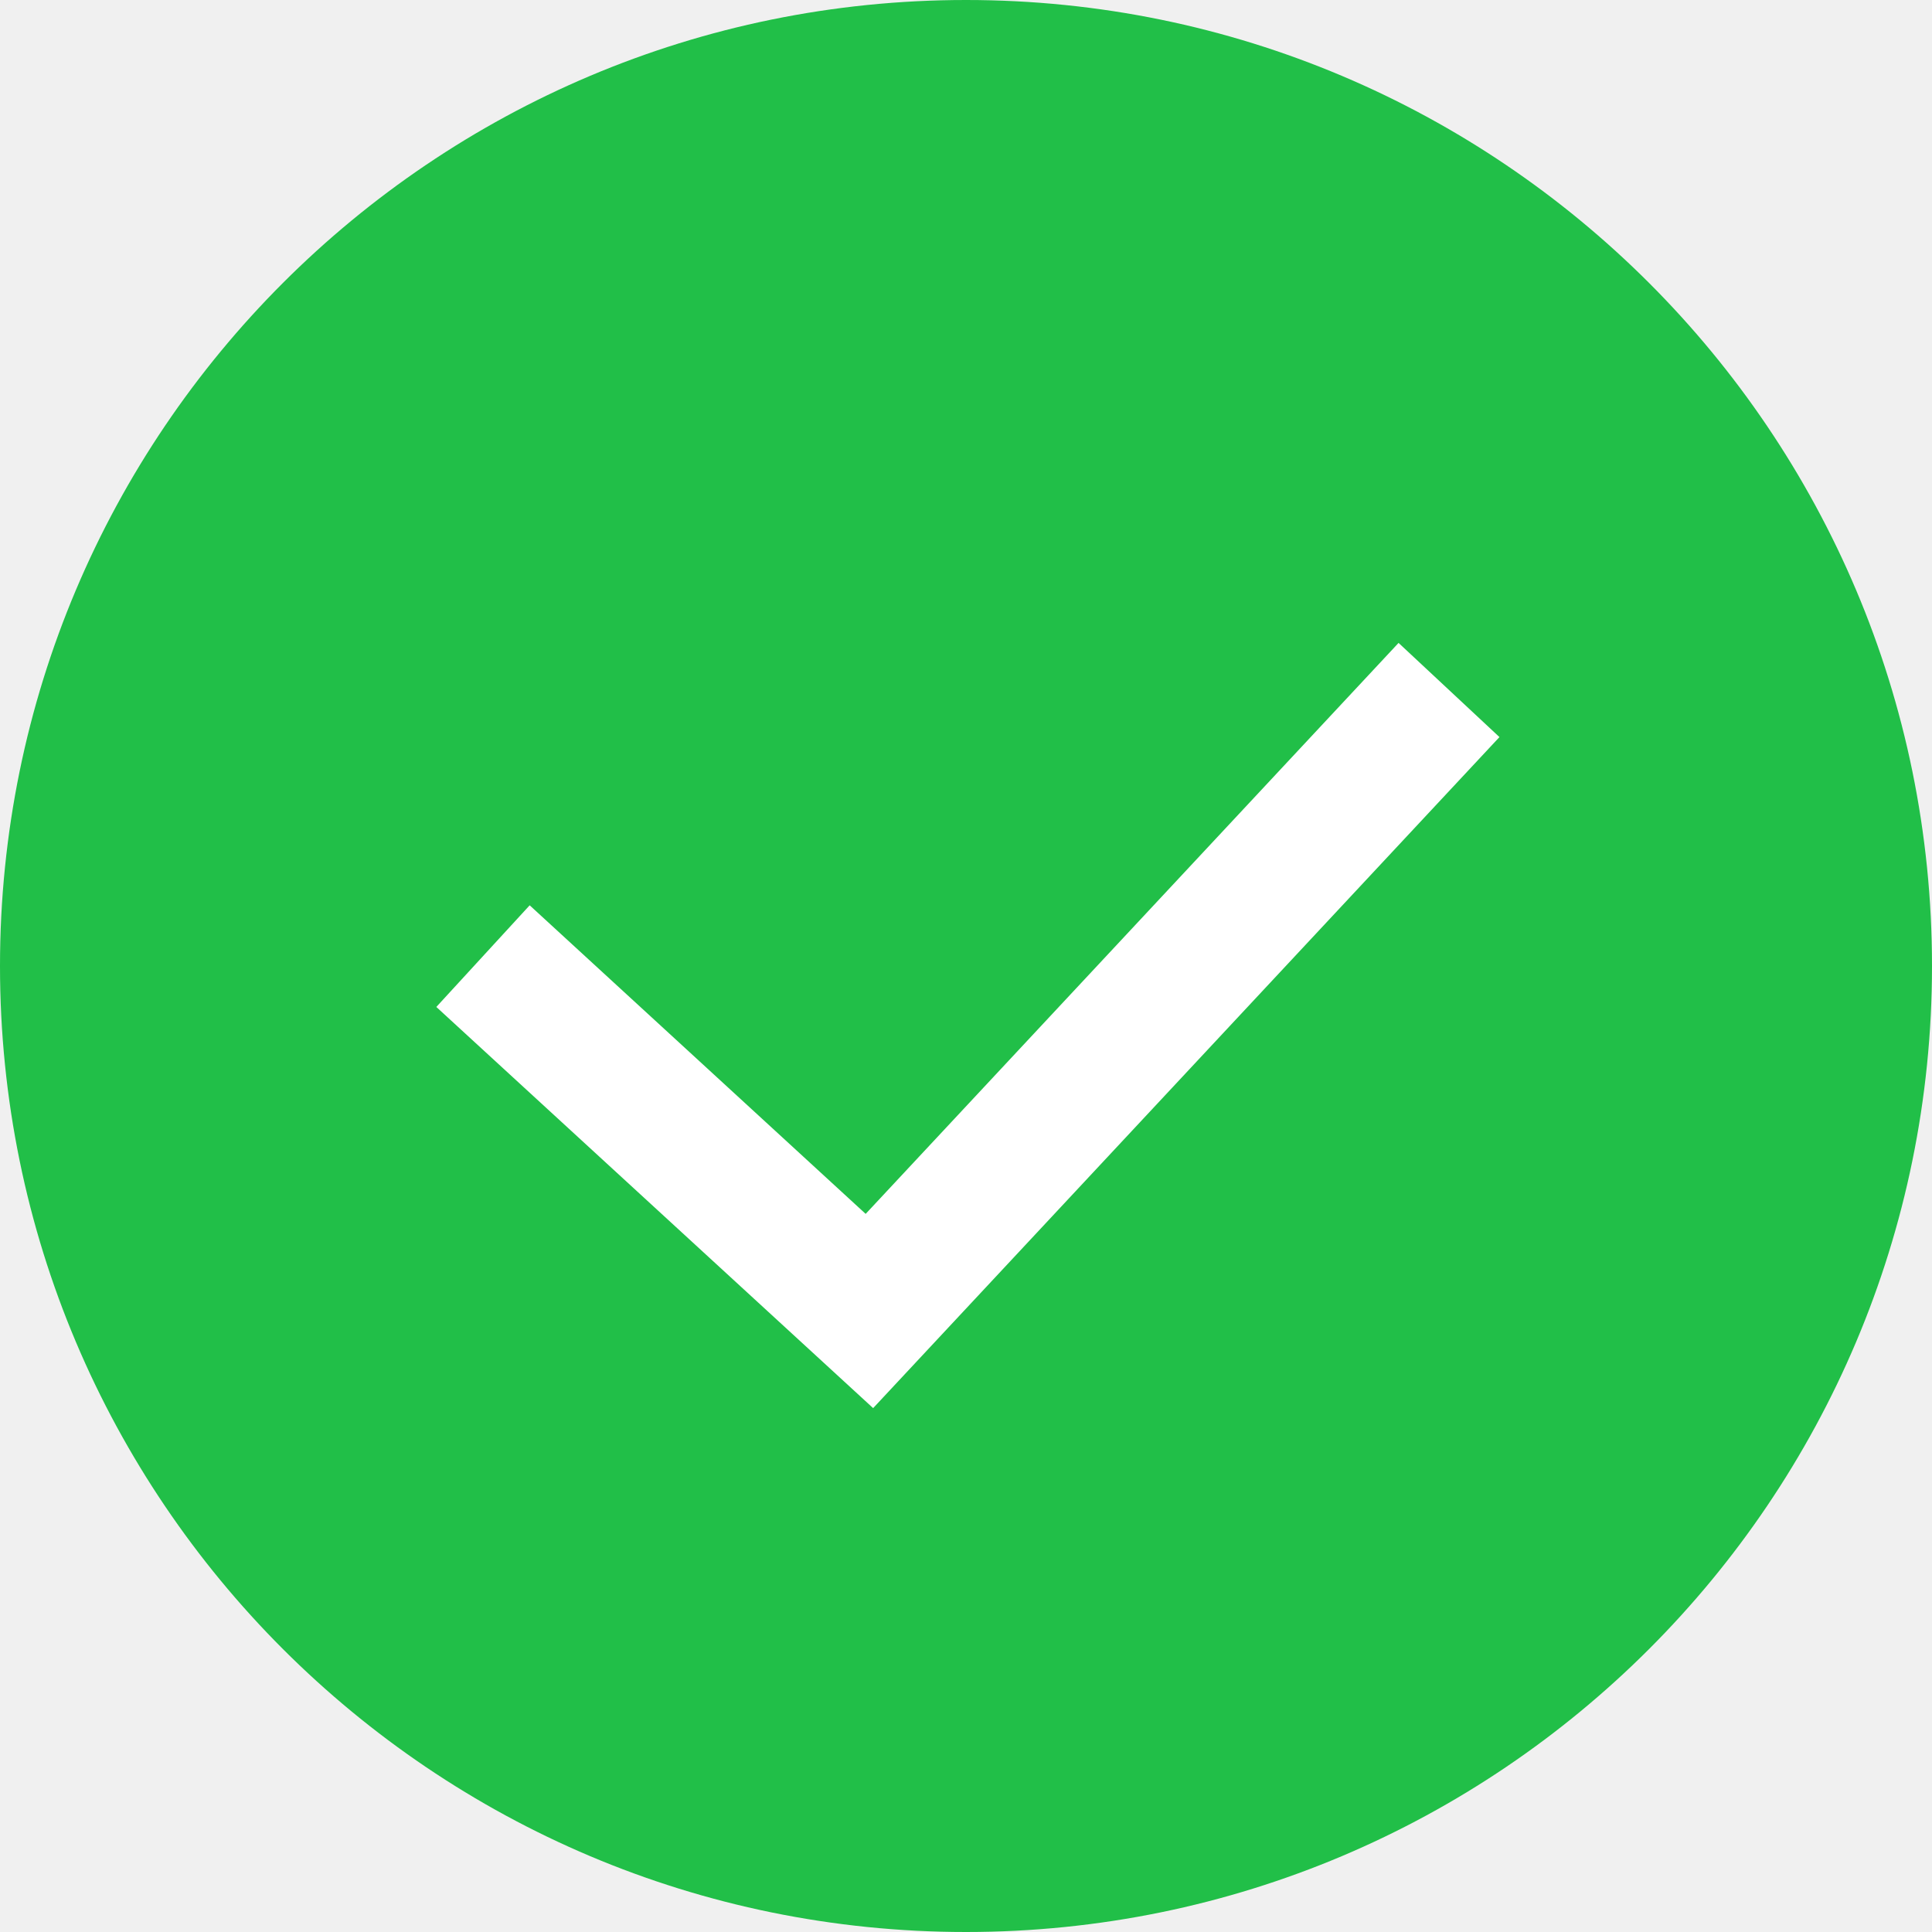
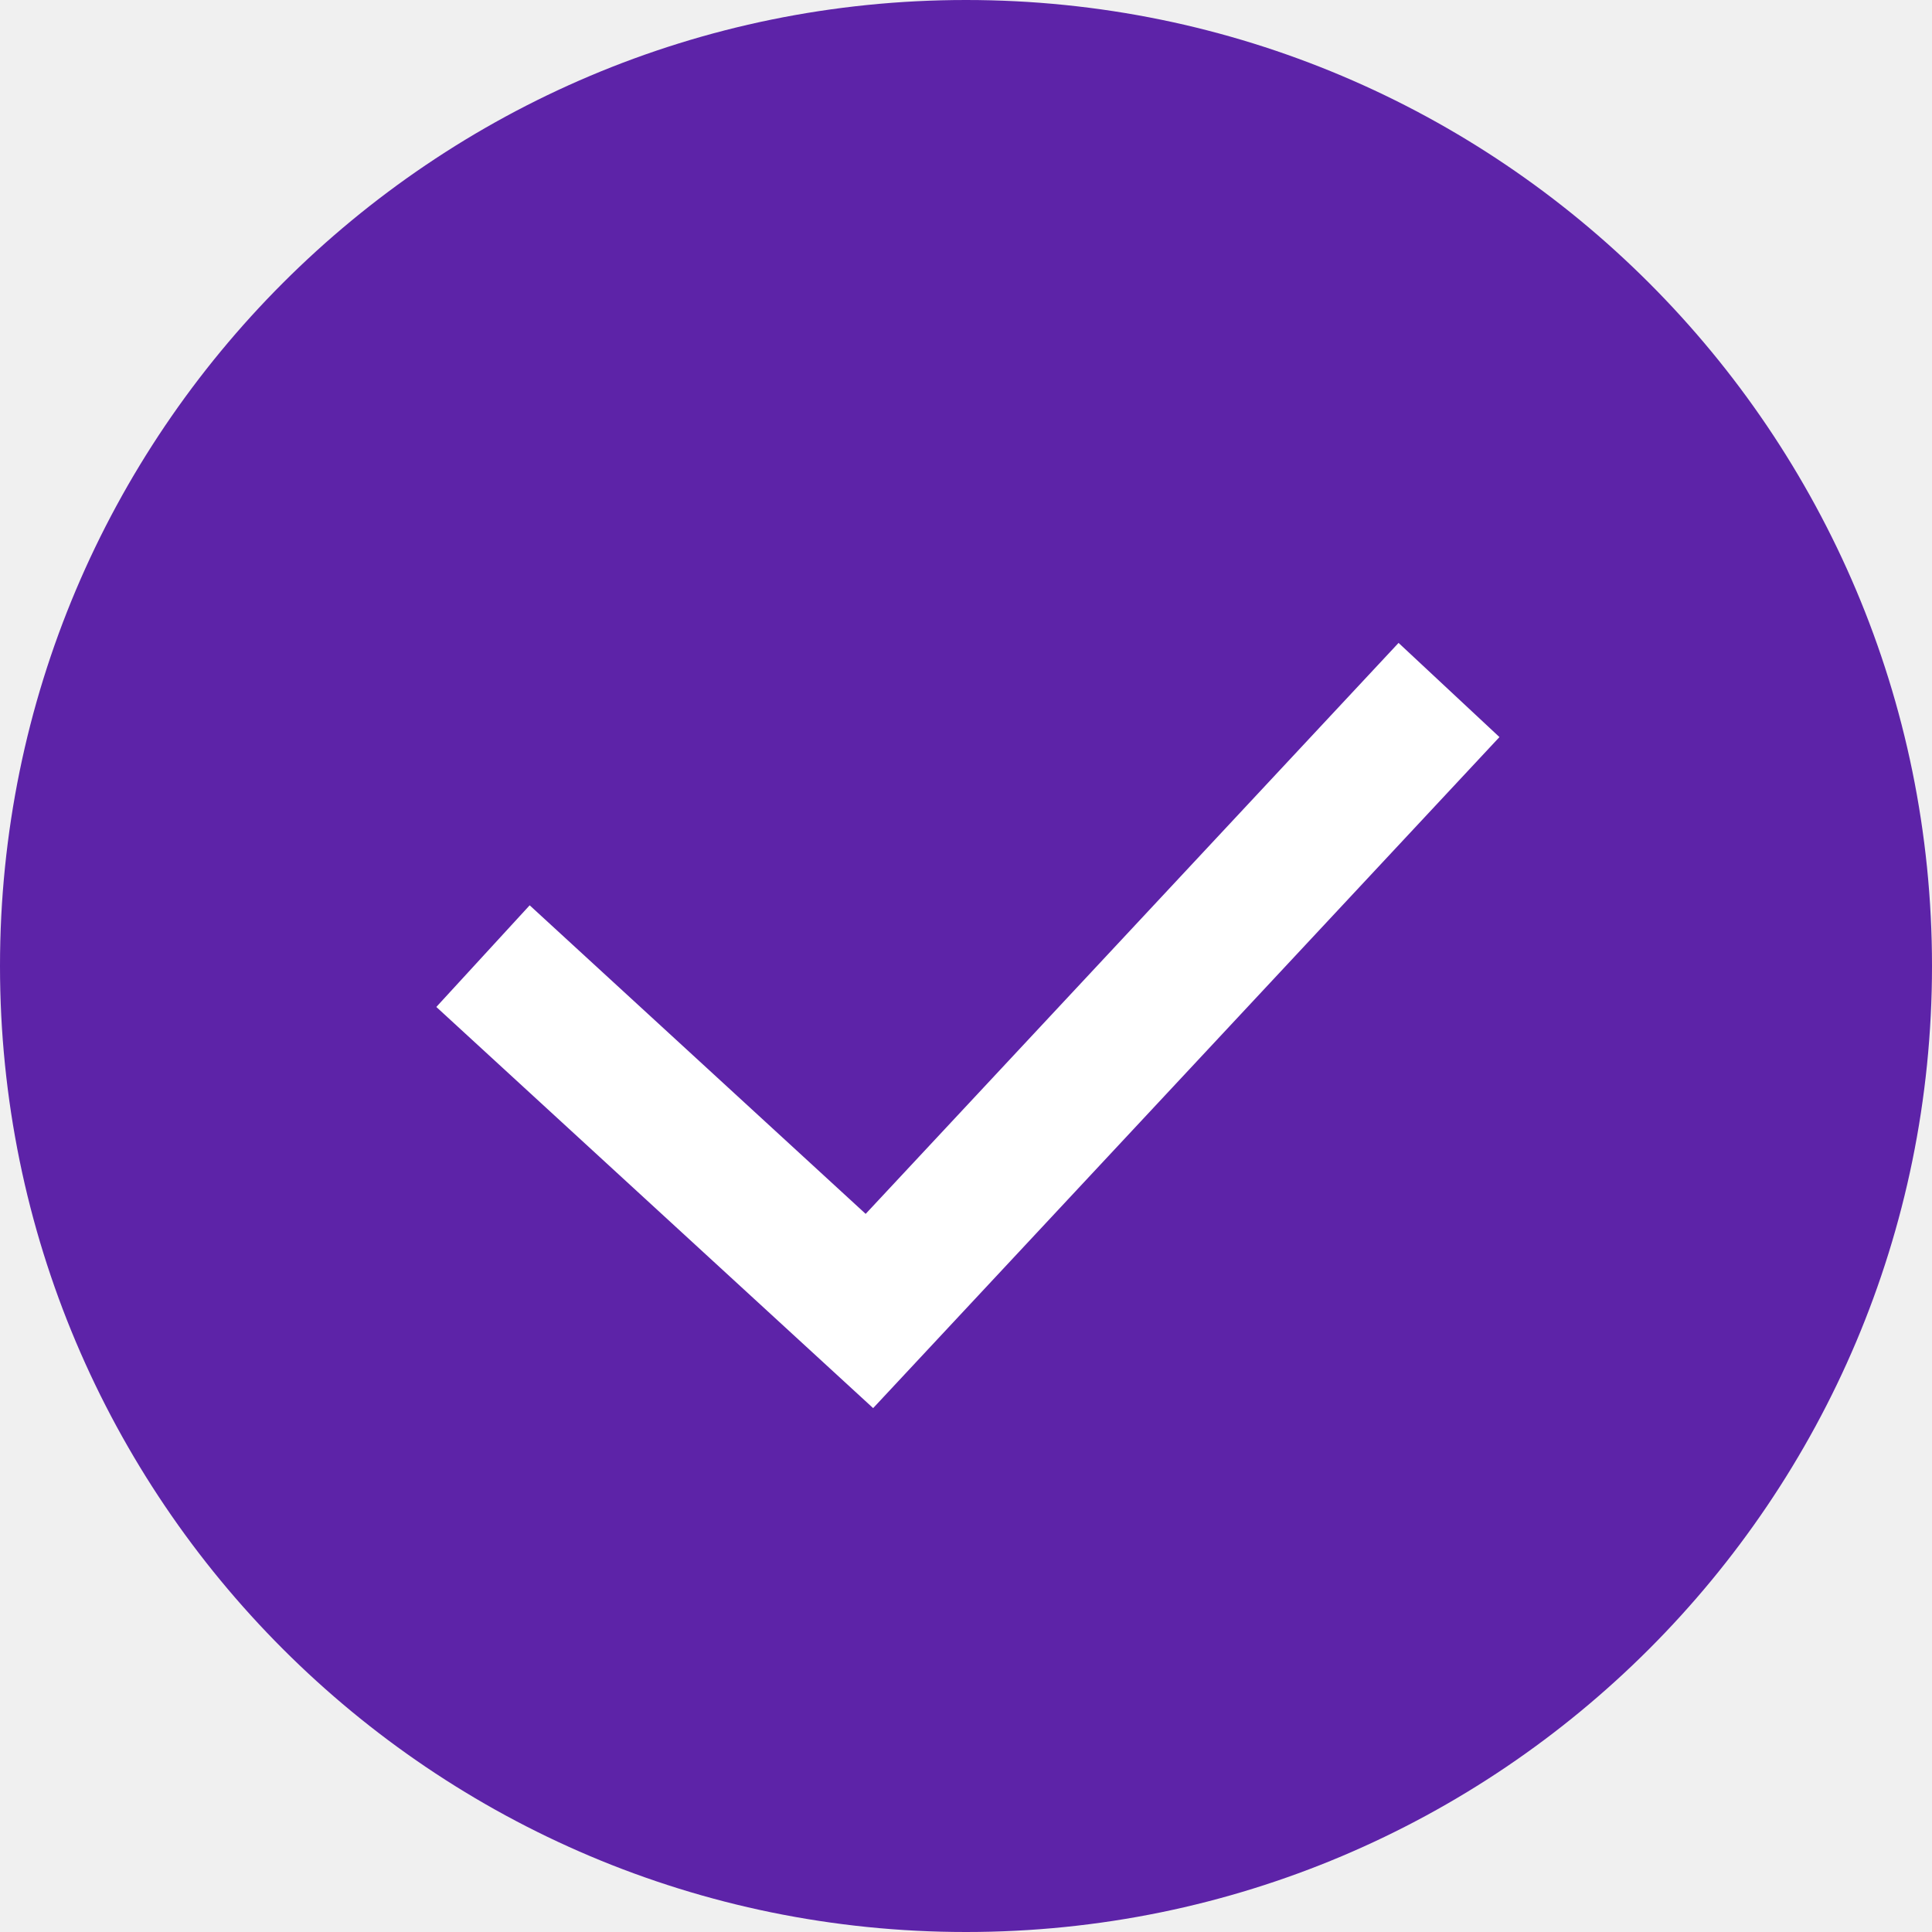
<svg xmlns="http://www.w3.org/2000/svg" width="28" height="28" viewBox="0 0 28 28" fill="none">
-   <circle cx="14" cy="14" r="14" fill="#21BF48" />
+   <circle cx="14" cy="14" r="14" fill="#5D23A8" />
  <path d="M7 13.857L12.6 19L21 10" stroke="white" stroke-width="2" />
</svg>
